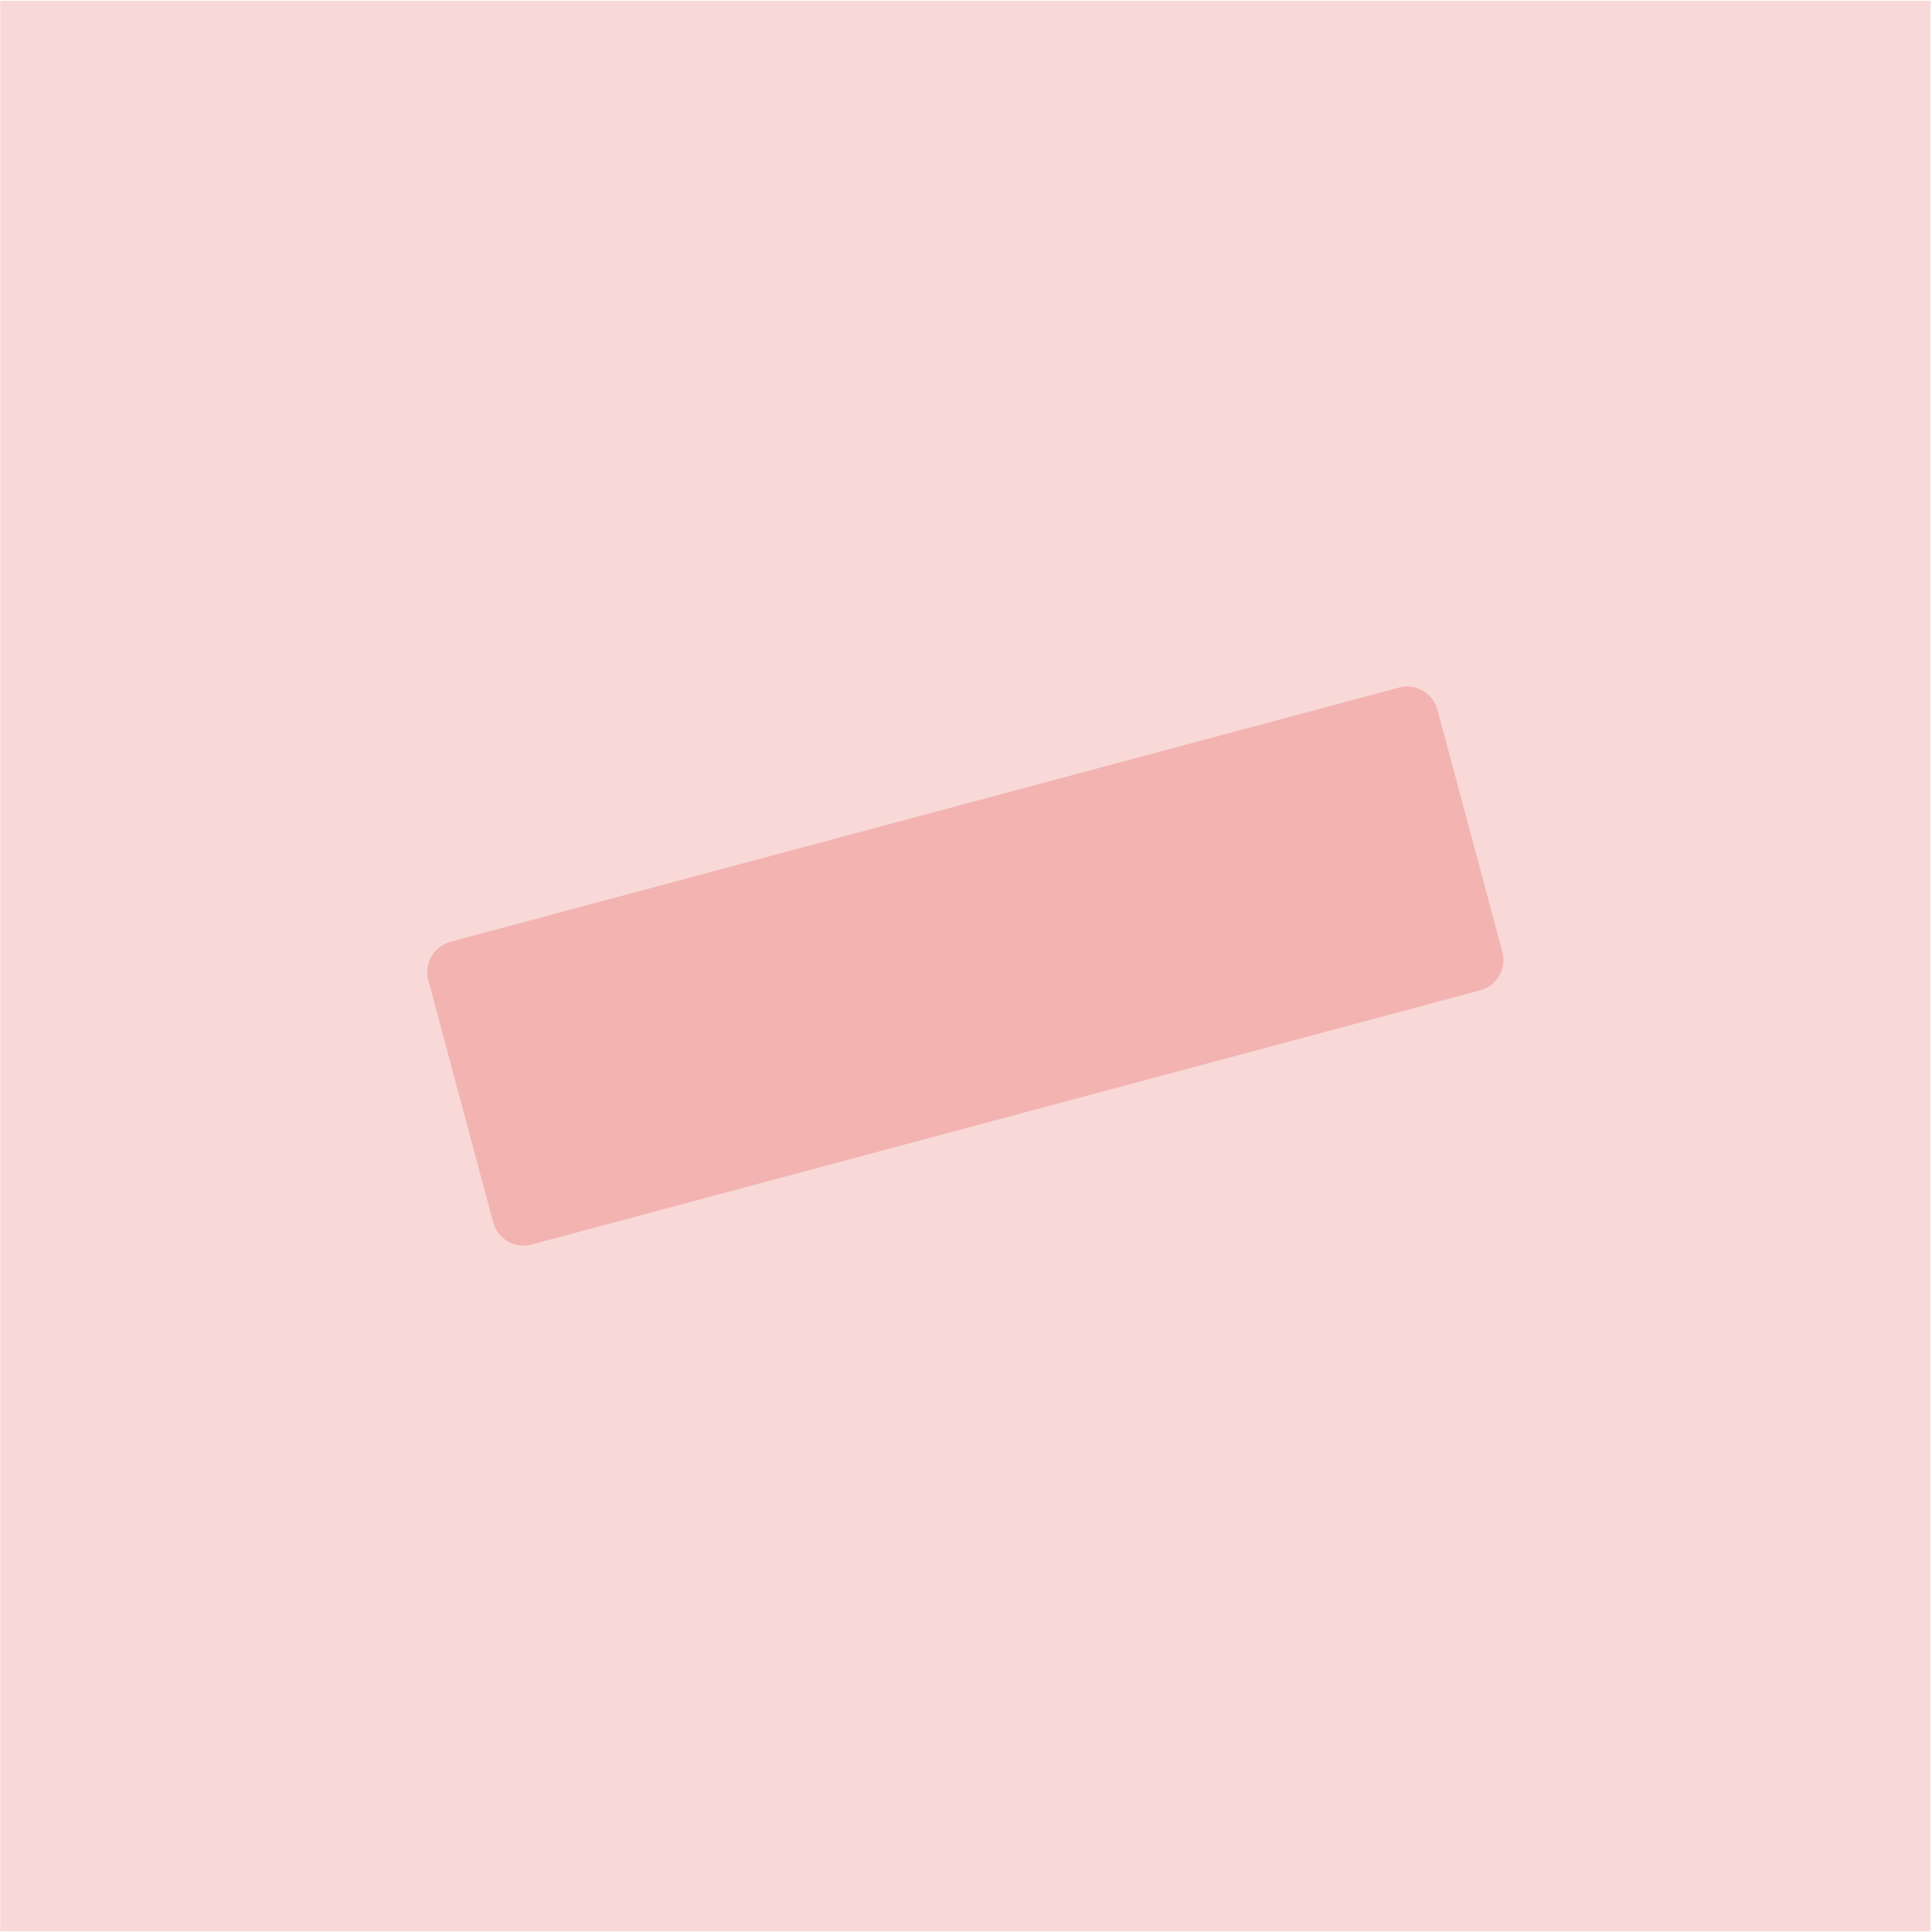
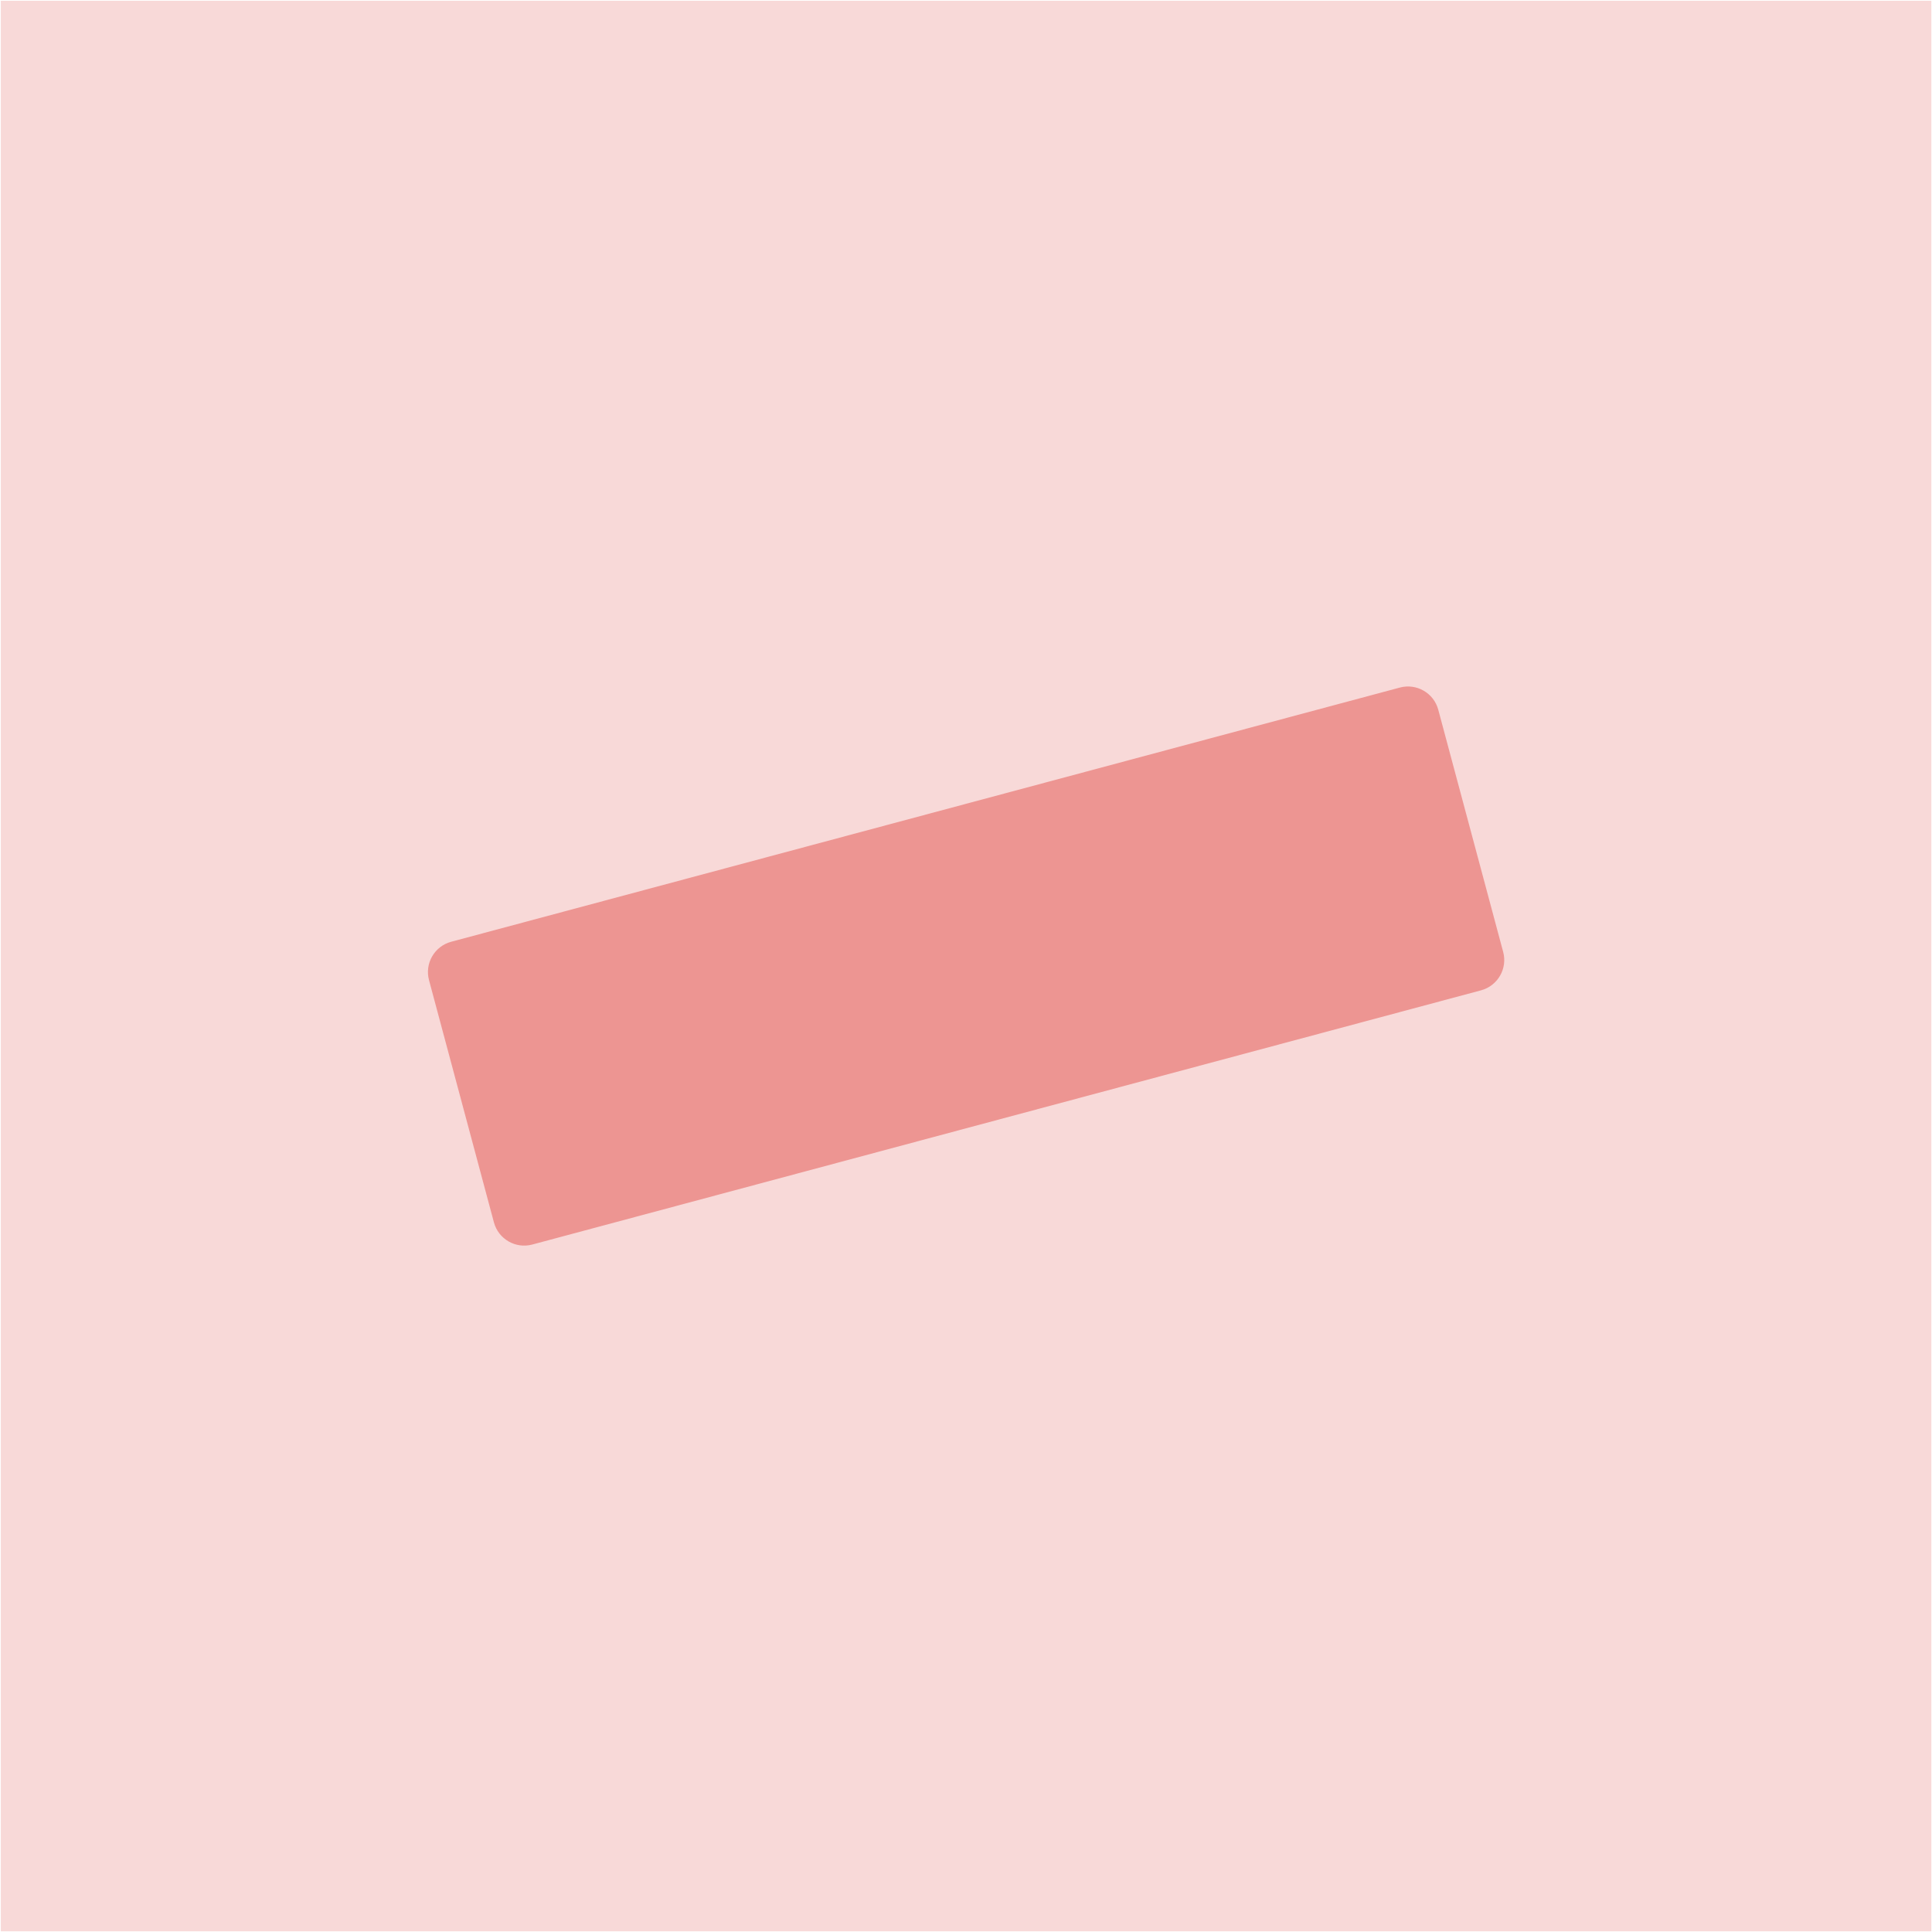
- <svg xmlns="http://www.w3.org/2000/svg" width="100%" height="100%" viewBox="0 0 1772 1773" version="1.1" xml:space="preserve" style="fill-rule:evenodd;clip-rule:evenodd;stroke-linejoin:round;stroke-miterlimit:2;">
-   <rect id="template_chihuahua" x="0.166" y="0.716" width="1771.65" height="1771.65" style="fill:rgb(248,217,216);" />
-   <path d="M413.454,864.255L1284.08,630.972C1299.41,626.863 1315.2,635.977 1319.31,651.313L1378.87,873.6C1382.98,888.935 1373.87,904.722 1358.53,908.831L487.906,1142.11C472.571,1146.22 456.784,1137.11 452.675,1121.77L393.114,899.486C389.005,884.151 398.119,868.364 413.454,864.255Z" style="fill:rgb(242,179,177);" />
+ <svg xmlns="http://www.w3.org/2000/svg" width="100%" height="100%" viewBox="0 0 1773 1773" version="1.1" xml:space="preserve" style="fill-rule:evenodd;clip-rule:evenodd;stroke-linejoin:round;stroke-miterlimit:2;">
+   <rect id="template_chihuahua" x="0.76" y="0.716" width="1771.65" height="1771.65" style="fill:rgb(248,217,216);" />
+   <path d="M414.049,864.255L1284.67,630.972C1300.01,626.863 1315.8,635.977 1319.9,651.313L1379.47,873.6C1383.58,888.935 1374.46,904.722 1359.12,908.831L488.501,1142.11C473.165,1146.22 457.379,1137.11 453.27,1121.77L393.708,899.486C389.599,884.151 398.713,868.364 414.049,864.255Z" style="fill:rgb(237,149,146);" />
</svg>
